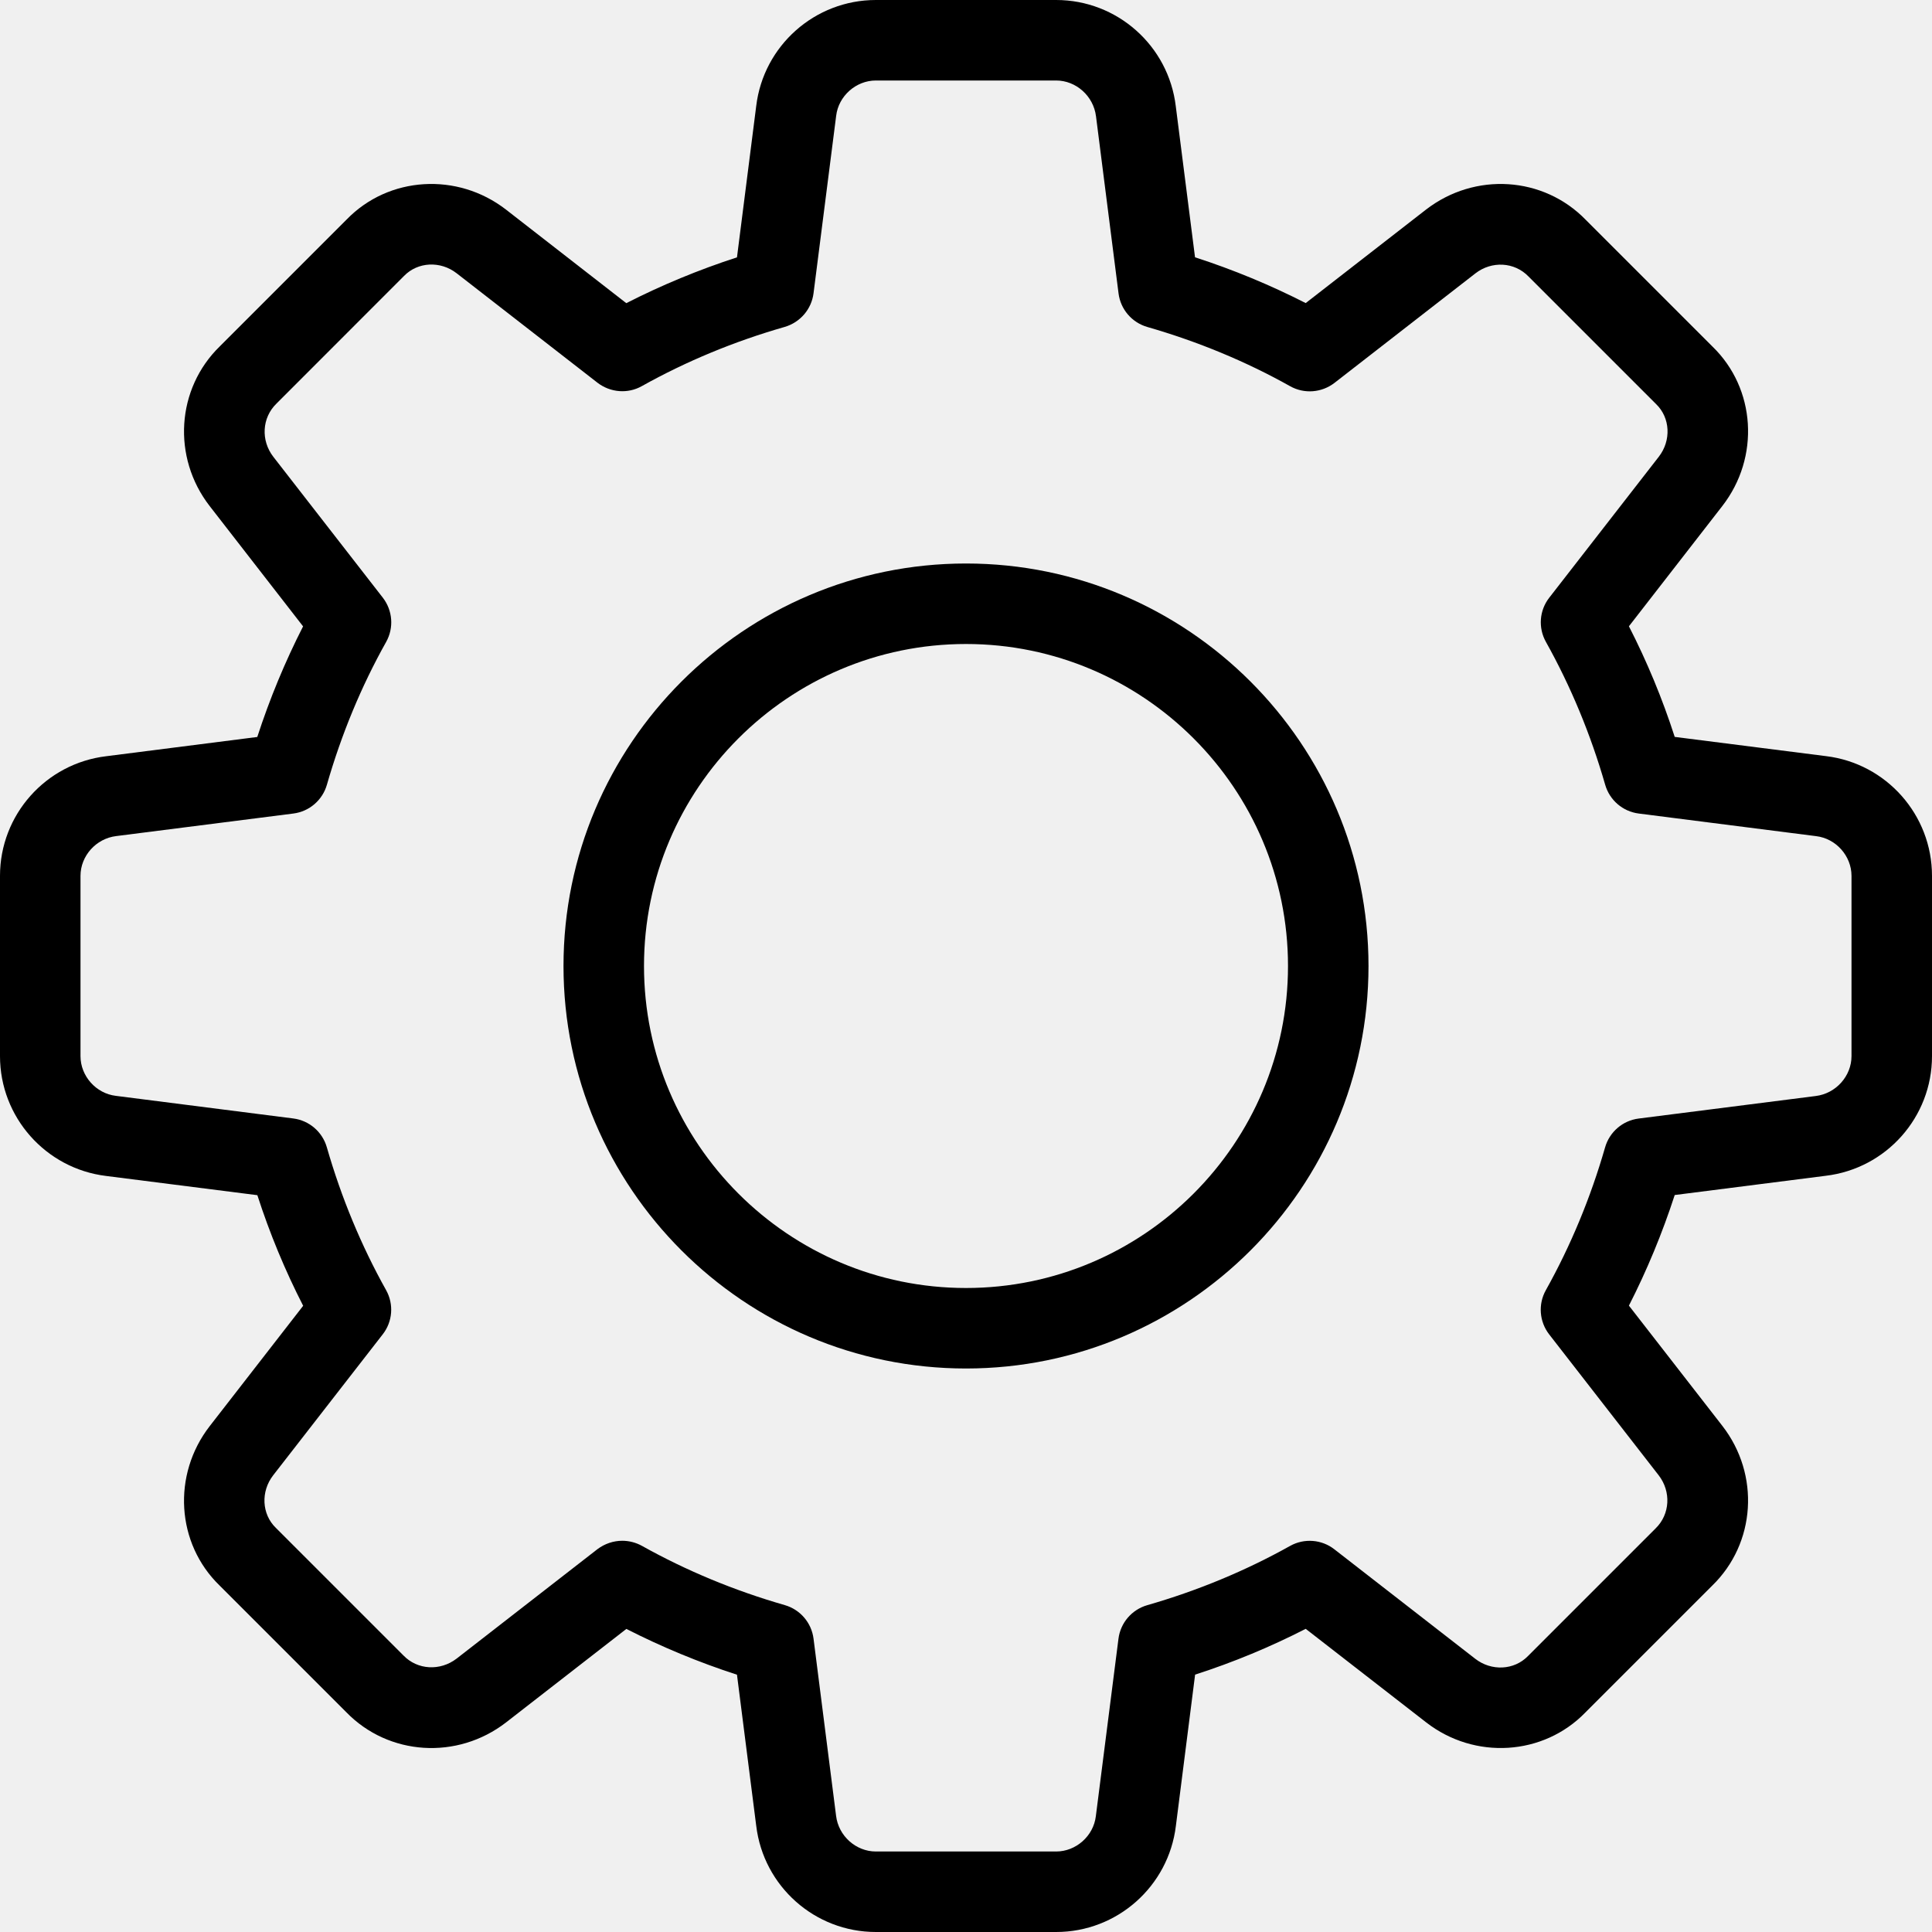
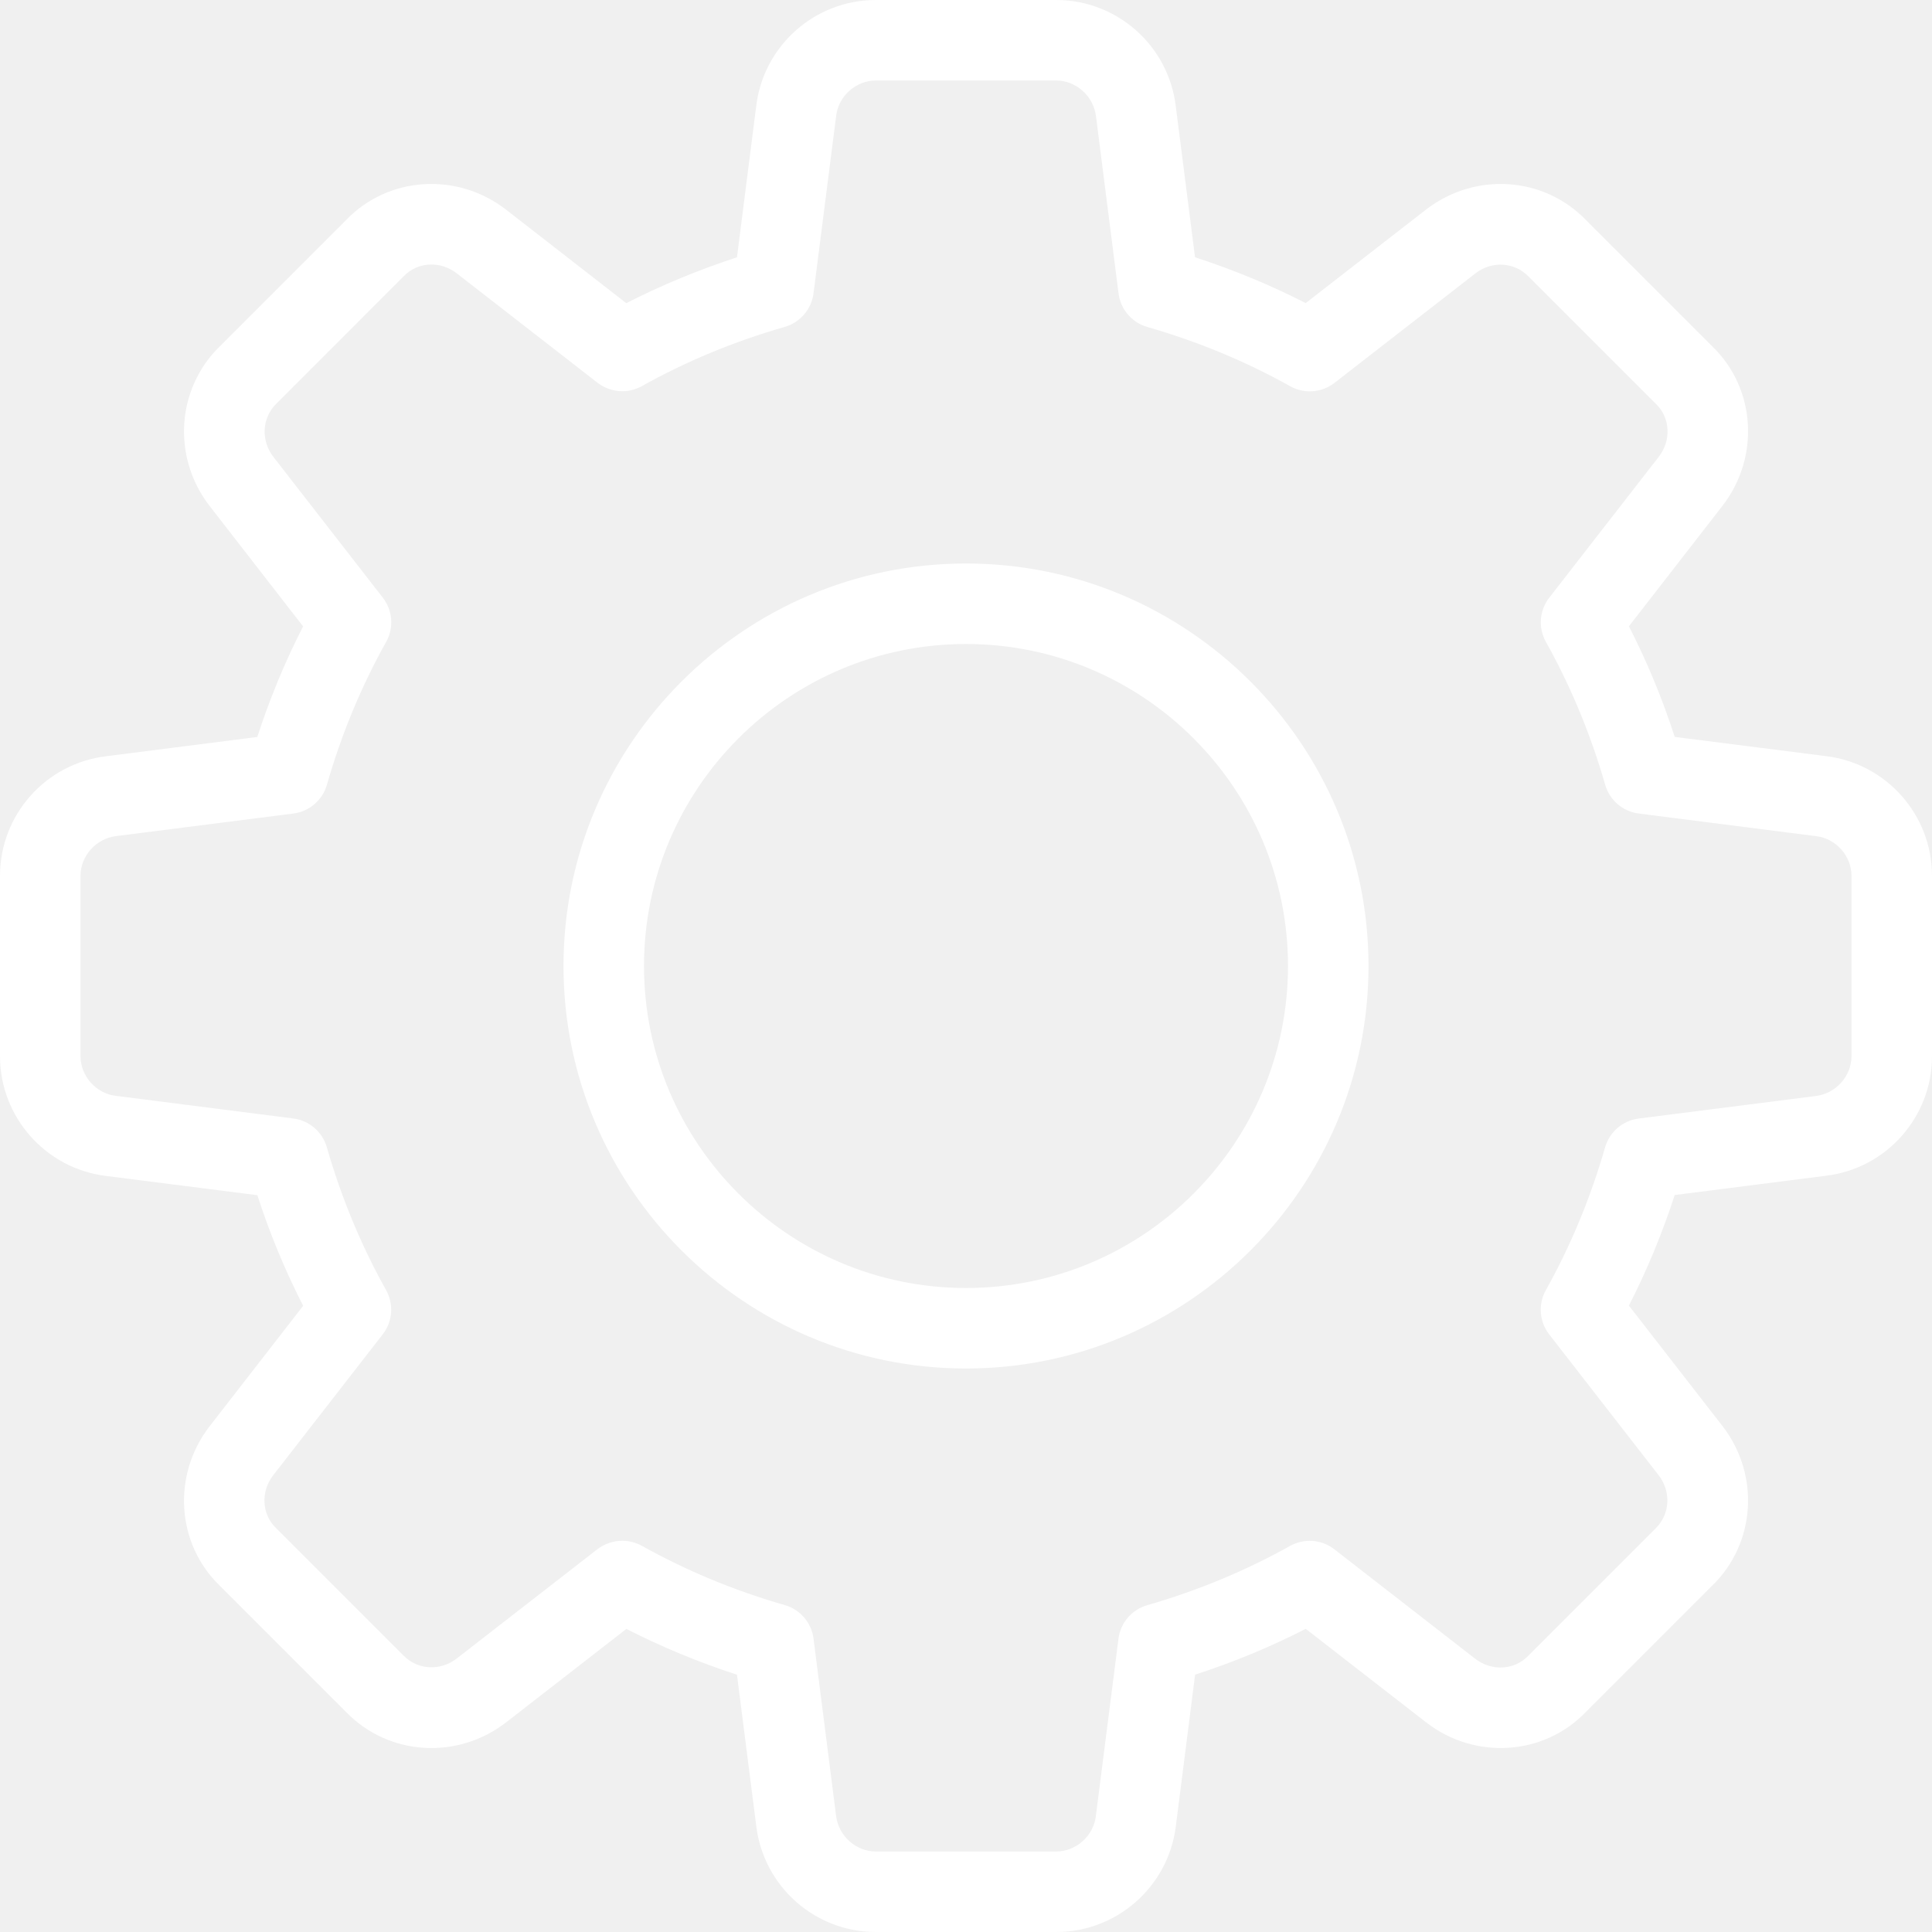
- <svg xmlns="http://www.w3.org/2000/svg" id="Layer_1" enable-background="new 0 0 24 24" height="512" viewBox="0 0 24 24" width="512">
+ <svg xmlns="http://www.w3.org/2000/svg" fill="#fff" id="Layer_1" enable-background="new 0 0 24 24" height="512" viewBox="0 0 24 24" width="512">
  <g>
    <path d="m13.12 24h-2.24c-.757 0-1.396-.567-1.486-1.32l-.239-1.876c-.477-.155-.937-.346-1.374-.569l-1.494 1.161c-.606.469-1.459.415-1.985-.126l-1.575-1.575c-.537-.521-.591-1.374-.122-1.979l1.161-1.495c-.224-.437-.415-.897-.569-1.374l-1.88-.239c-.75-.092-1.317-.731-1.317-1.488v-2.24c0-.757.567-1.396 1.32-1.486l1.876-.239c.155-.477.346-.937.569-1.374l-1.16-1.494c-.47-.606-.415-1.46.127-1.986l1.575-1.575c.521-.537 1.375-.59 1.979-.122l1.494 1.162c.437-.223.897-.414 1.375-.569l.239-1.88c.09-.75.729-1.317 1.486-1.317h2.24c.757 0 1.396.567 1.486 1.32l.239 1.876c.478.155.938.346 1.375.569l1.494-1.161c.607-.469 1.459-.415 1.985.127l1.575 1.575c.537.521.591 1.374.122 1.979l-1.161 1.495c.224.437.415.897.569 1.374l1.88.239c.749.091 1.316.73 1.316 1.487v2.24c0 .757-.567 1.396-1.32 1.486l-1.876.239c-.155.477-.346.937-.569 1.374l1.161 1.494c.47.606.415 1.459-.127 1.985l-1.575 1.575c-.521.537-1.375.592-1.979.122l-1.495-1.161c-.437.224-.897.415-1.374.569l-.239 1.88c-.091.75-.73 1.317-1.487 1.317zm-5.39-4.86c.083 0 .168.021.244.063.551.308 1.148.556 1.774.736.192.055.333.219.358.417l.28 2.2c.03.251.247.444.494.444h2.24c.247 0 .464-.193.493-.439l.281-2.204c.025-.198.166-.362.358-.417.626-.18 1.223-.428 1.774-.736.175-.098.393-.081.55.042l1.75 1.36c.201.156.483.143.655-.034l1.585-1.585c.181-.176.195-.458.039-.66l-1.36-1.75c-.123-.158-.14-.375-.042-.55.308-.551.556-1.148.736-1.774.055-.192.219-.333.417-.358l2.2-.28c.251-.031.444-.248.444-.495v-2.24c0-.247-.193-.464-.439-.493l-2.204-.281c-.198-.025-.362-.166-.417-.358-.18-.626-.428-1.223-.736-1.774-.098-.175-.082-.392.042-.55l1.36-1.75c.157-.202.143-.484-.033-.654l-1.585-1.585c-.175-.182-.458-.196-.66-.039l-1.75 1.36c-.159.123-.376.14-.551.042-.549-.308-1.146-.555-1.774-.736-.192-.055-.333-.219-.358-.417l-.28-2.2c-.031-.252-.248-.445-.495-.445h-2.24c-.247 0-.464.193-.493.439l-.281 2.204c-.025.198-.166.362-.358.418-.628.18-1.225.428-1.774.735-.175.099-.392.081-.551-.041l-1.75-1.36c-.202-.157-.483-.143-.654.033l-1.585 1.586c-.181.176-.195.458-.039.66l1.36 1.75c.123.158.14.375.042.55-.309.551-.556 1.148-.736 1.774-.055.192-.219.333-.417.358l-2.2.28c-.251.03-.444.247-.444.494v2.24c0 .247.193.464.439.493l2.204.281c.198.025.362.166.417.358.18.626.428 1.223.736 1.774.098.175.082.392-.042.55l-1.36 1.75c-.157.202-.143.484.033.654l1.585 1.585c.175.181.456.195.66.039l1.75-1.36c.091-.068.199-.104.308-.104z" />
  </g>
  <g>
    <path d="m12 17c-2.757 0-5-2.243-5-5s2.243-5 5-5 5 2.243 5 5-2.243 5-5 5zm0-9c-2.206 0-4 1.794-4 4s1.794 4 4 4 4-1.794 4-4-1.794-4-4-4z" />
  </g>
</svg>
